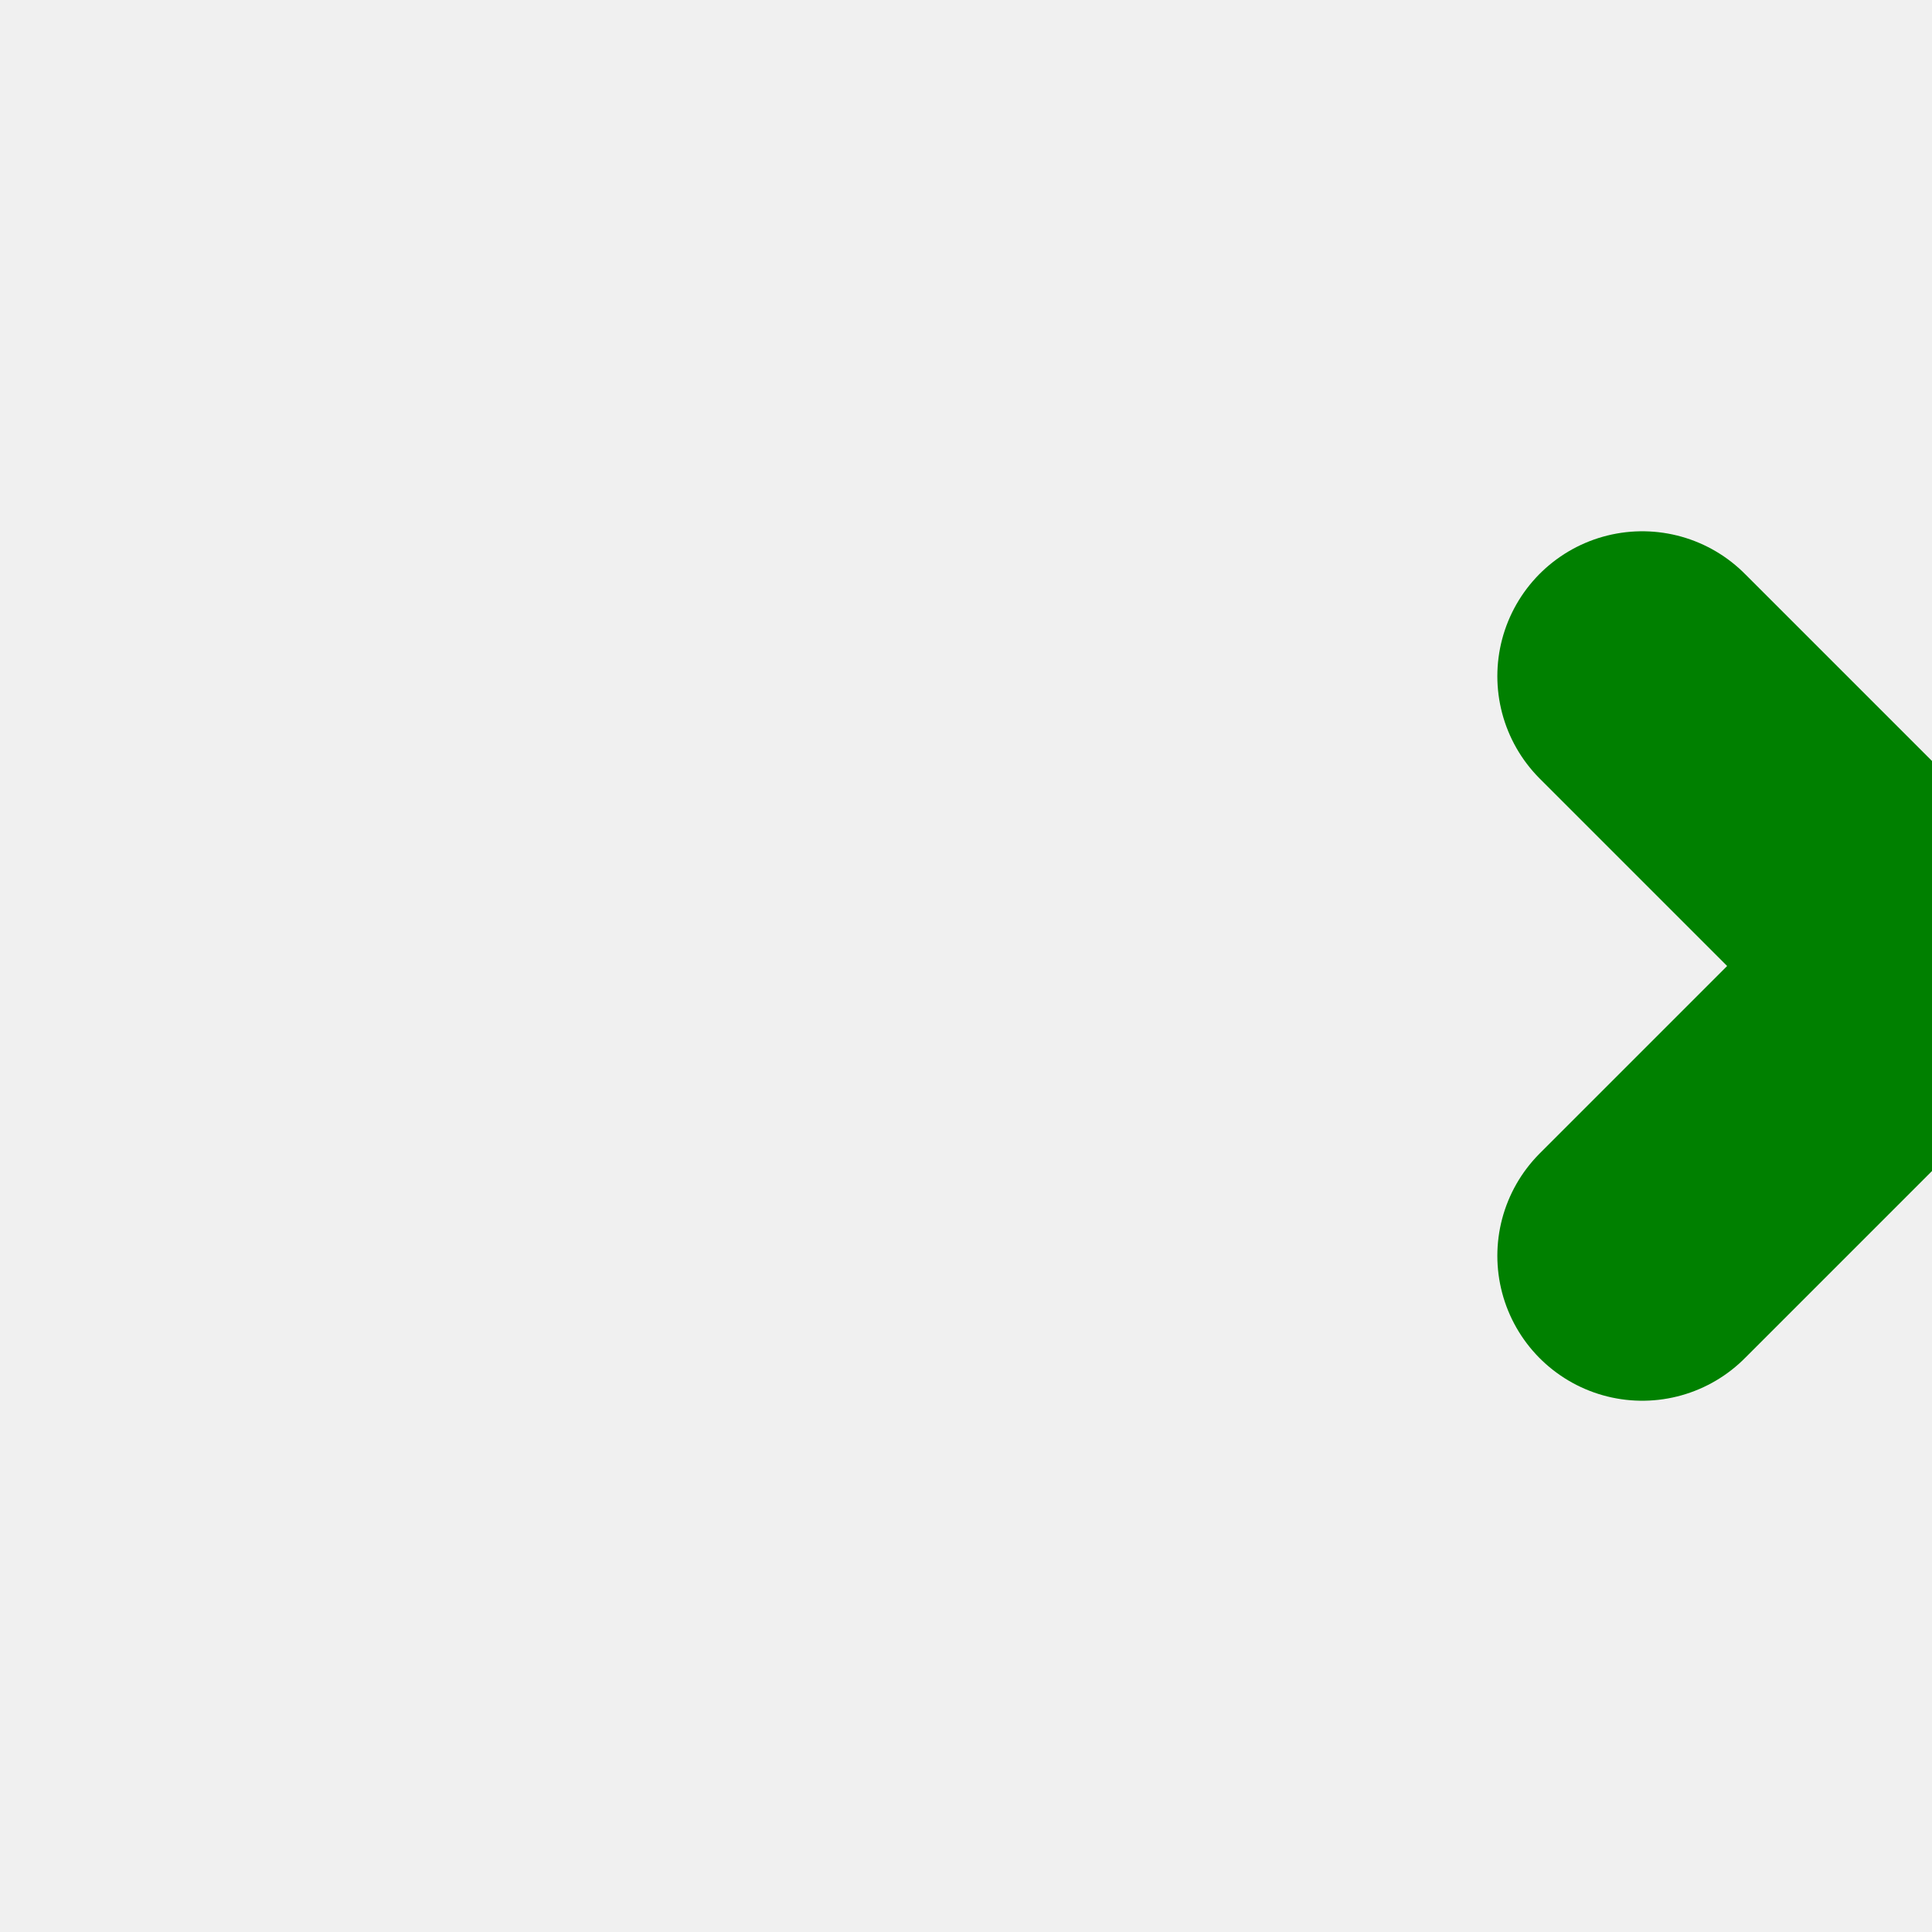
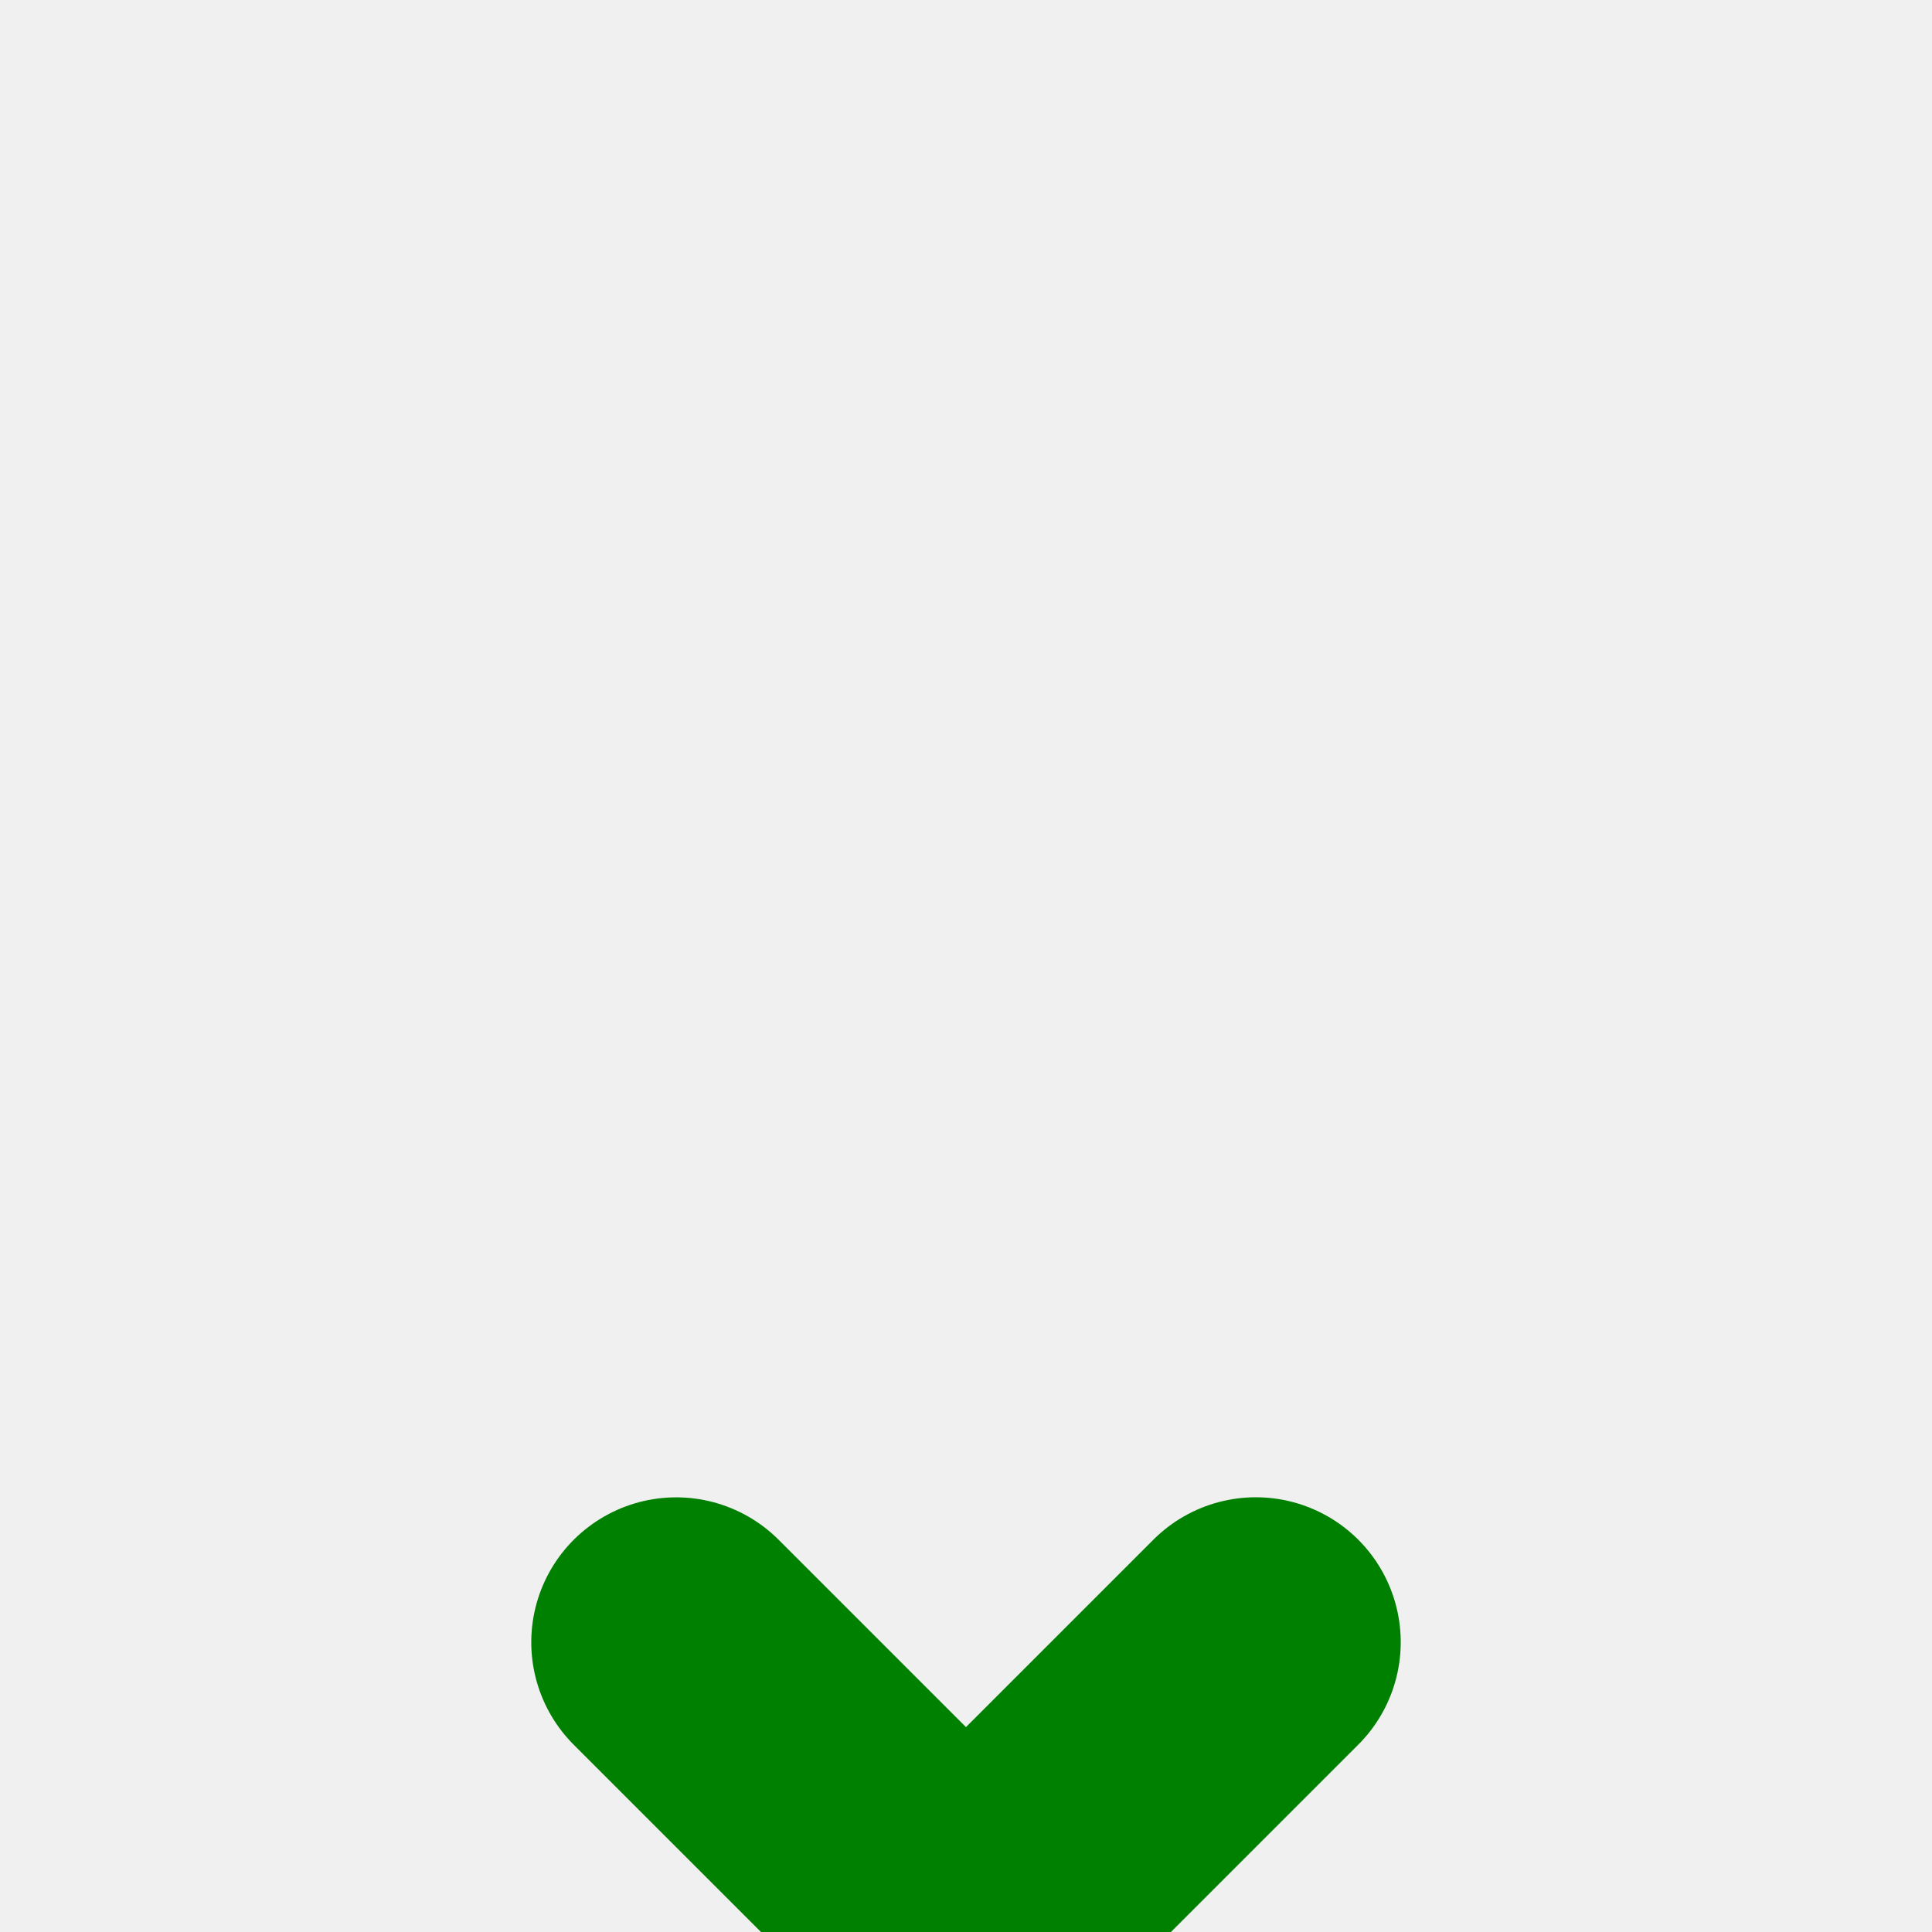
<svg xmlns="http://www.w3.org/2000/svg" xmlns:xlink="http://www.w3.org/1999/xlink" width="100" height="100" viewBox="0 0 26.458 26.458" version="1.1" id="svg8">
  <defs id="defs2">
-     <clipPath clipPathUnits="userSpaceOnUse" id="clipPath1176">
-       <rect y="-2.6458333e-06" x="0" height="26.458" width="26.458" id="rect1178" style="color:#000000;clip-rule:nonzero;display:inline;overflow:visible;visibility:visible;opacity:1;isolation:auto;mix-blend-mode:normal;color-interpolation:sRGB;color-interpolation-filters:linearRGB;solid-color:#000000;solid-opacity:1;fill:none;fill-opacity:1;fill-rule:nonzero;stroke:none;stroke-width:0.265;stroke-linecap:butt;stroke-linejoin:miter;stroke-miterlimit:4;stroke-dasharray:none;stroke-dashoffset:0;stroke-opacity:1;marker:none;marker-start:none;marker-mid:none;marker-end:none;color-rendering:auto;image-rendering:auto;shape-rendering:auto;text-rendering:auto;enable-background:accumulate" />
-     </clipPath>
    <clipPath clipPathUnits="userSpaceOnUse" id="clipPath1176-1">
      <rect y="-2.6458333e-06" x="0" height="26.458" width="26.458" id="rect1178-4" style="color:#000000;clip-rule:nonzero;display:inline;overflow:visible;visibility:visible;opacity:1;isolation:auto;mix-blend-mode:normal;color-interpolation:sRGB;color-interpolation-filters:linearRGB;solid-color:#000000;solid-opacity:1;fill:none;fill-opacity:1;fill-rule:nonzero;stroke:none;stroke-width:0.265;stroke-linecap:butt;stroke-linejoin:miter;stroke-miterlimit:4;stroke-dasharray:none;stroke-dashoffset:0;stroke-opacity:1;marker:none;marker-start:none;marker-mid:none;marker-end:none;color-rendering:auto;image-rendering:auto;shape-rendering:auto;text-rendering:auto;enable-background:accumulate" />
    </clipPath>
    <clipPath clipPathUnits="userSpaceOnUse" id="clipPath1221">
      <rect y="-2.6458333e-06" x="0" height="26.458" width="26.458" id="rect1219" style="color:#000000;clip-rule:nonzero;display:inline;overflow:visible;visibility:visible;opacity:1;isolation:auto;mix-blend-mode:normal;color-interpolation:sRGB;color-interpolation-filters:linearRGB;solid-color:#000000;solid-opacity:1;fill:none;fill-opacity:1;fill-rule:nonzero;stroke:none;stroke-width:0.265;stroke-linecap:butt;stroke-linejoin:miter;stroke-miterlimit:4;stroke-dasharray:none;stroke-dashoffset:0;stroke-opacity:1;marker:none;marker-start:none;marker-mid:none;marker-end:none;color-rendering:auto;image-rendering:auto;shape-rendering:auto;text-rendering:auto;enable-background:accumulate" />
    </clipPath>
    <clipPath clipPathUnits="userSpaceOnUse" id="clipPath1176-3">
      <rect y="-2.6458333e-06" x="0" height="26.458" width="26.458" id="rect1178-3" style="color:#000000;clip-rule:nonzero;display:inline;overflow:visible;visibility:visible;opacity:1;isolation:auto;mix-blend-mode:normal;color-interpolation:sRGB;color-interpolation-filters:linearRGB;solid-color:#000000;solid-opacity:1;fill:none;fill-opacity:1;fill-rule:nonzero;stroke:none;stroke-width:0.265;stroke-linecap:butt;stroke-linejoin:miter;stroke-miterlimit:4;stroke-dasharray:none;stroke-dashoffset:0;stroke-opacity:1;marker:none;marker-start:none;marker-mid:none;marker-end:none;color-rendering:auto;image-rendering:auto;shape-rendering:auto;text-rendering:auto;enable-background:accumulate" />
    </clipPath>
    <clipPath clipPathUnits="userSpaceOnUse" id="clipPath1255">
      <rect y="-2.6458333e-06" x="0" height="26.458" width="26.458" id="rect1253" style="color:#000000;clip-rule:nonzero;display:inline;overflow:visible;visibility:visible;opacity:1;isolation:auto;mix-blend-mode:normal;color-interpolation:sRGB;color-interpolation-filters:linearRGB;solid-color:#000000;solid-opacity:1;fill:none;fill-opacity:1;fill-rule:nonzero;stroke:none;stroke-width:0.265;stroke-linecap:butt;stroke-linejoin:miter;stroke-miterlimit:4;stroke-dasharray:none;stroke-dashoffset:0;stroke-opacity:1;marker:none;marker-start:none;marker-mid:none;marker-end:none;color-rendering:auto;image-rendering:auto;shape-rendering:auto;text-rendering:auto;enable-background:accumulate" />
    </clipPath>
    <clipPath clipPathUnits="userSpaceOnUse" id="clipPath1176-5">
      <rect y="-2.6458333e-06" x="0" height="26.458" width="26.458" id="rect1178-1" style="color:#000000;clip-rule:nonzero;display:inline;overflow:visible;visibility:visible;opacity:1;isolation:auto;mix-blend-mode:normal;color-interpolation:sRGB;color-interpolation-filters:linearRGB;solid-color:#000000;solid-opacity:1;fill:none;fill-opacity:1;fill-rule:nonzero;stroke:none;stroke-width:0.265;stroke-linecap:butt;stroke-linejoin:miter;stroke-miterlimit:4;stroke-dasharray:none;stroke-dashoffset:0;stroke-opacity:1;marker:none;marker-start:none;marker-mid:none;marker-end:none;color-rendering:auto;image-rendering:auto;shape-rendering:auto;text-rendering:auto;enable-background:accumulate" />
    </clipPath>
    <clipPath clipPathUnits="userSpaceOnUse" id="clipPath1287">
      <rect y="-2.6458333e-06" x="0" height="26.458" width="26.458" id="rect1285" style="color:#000000;clip-rule:nonzero;display:inline;overflow:visible;visibility:visible;opacity:1;isolation:auto;mix-blend-mode:normal;color-interpolation:sRGB;color-interpolation-filters:linearRGB;solid-color:#000000;solid-opacity:1;fill:none;fill-opacity:1;fill-rule:nonzero;stroke:none;stroke-width:0.265;stroke-linecap:butt;stroke-linejoin:miter;stroke-miterlimit:4;stroke-dasharray:none;stroke-dashoffset:0;stroke-opacity:1;marker:none;marker-start:none;marker-mid:none;marker-end:none;color-rendering:auto;image-rendering:auto;shape-rendering:auto;text-rendering:auto;enable-background:accumulate" />
    </clipPath>
  </defs>
  <g id="layer1" transform="translate(0,-270.5417)" style="display:none">
    <g id="g6050">
      <rect y="270.542" x="0" height="26.458" width="26.458" id="rect12" style="color:#000000;clip-rule:nonzero;display:inline;overflow:visible;visibility:visible;opacity:1;isolation:auto;mix-blend-mode:normal;color-interpolation:sRGB;color-interpolation-filters:linearRGB;solid-color:#000000;solid-opacity:1;fill:#808080;fill-opacity:1;fill-rule:nonzero;stroke:none;stroke-width:0.265;stroke-linecap:butt;stroke-linejoin:miter;stroke-miterlimit:4;stroke-dasharray:none;stroke-dashoffset:0;stroke-opacity:1;marker:none;marker-start:none;marker-mid:none;marker-end:none;color-rendering:auto;image-rendering:auto;shape-rendering:auto;text-rendering:auto;enable-background:accumulate" />
    </g>
  </g>
  <g id="layer8" style="display:none">
    <g id="g6201">
      <use transform="translate(0,-270.5417)" style="display:inline" x="0" y="0" xlink:href="#g6050" id="use1104" width="100%" height="100%" />
      <rect y="-2.6458333e-06" x="0" height="26.458" width="26.458" id="rect12-0" style="color:#000000;clip-rule:nonzero;display:inline;overflow:visible;visibility:visible;opacity:1;isolation:auto;mix-blend-mode:normal;color-interpolation:sRGB;color-interpolation-filters:linearRGB;solid-color:#000000;solid-opacity:1;fill:none;fill-opacity:1;fill-rule:nonzero;stroke:none;stroke-width:0.265;stroke-linecap:butt;stroke-linejoin:miter;stroke-miterlimit:4;stroke-dasharray:none;stroke-dashoffset:0;stroke-opacity:1;marker:none;marker-start:none;marker-mid:none;marker-end:none;color-rendering:auto;image-rendering:auto;shape-rendering:auto;text-rendering:auto;enable-background:accumulate" />
      <ellipse style="color:#000000;clip-rule:nonzero;display:inline;overflow:visible;visibility:visible;opacity:1;isolation:auto;mix-blend-mode:normal;color-interpolation:sRGB;color-interpolation-filters:linearRGB;solid-color:#000000;solid-opacity:1;fill:#ffffff;fill-opacity:1;fill-rule:nonzero;stroke:#000000;stroke-width:1.058;stroke-linecap:square;stroke-linejoin:miter;stroke-miterlimit:4;stroke-dasharray:none;stroke-dashoffset:0;stroke-opacity:1;marker:none;color-rendering:auto;image-rendering:auto;shape-rendering:auto;text-rendering:auto;enable-background:accumulate" id="path6204" cx="13.229" cy="13.229" rx="10.583" ry="10.583" />
    </g>
  </g>
  <g id="layer9" style="display:none">
    <g style="display:inline" id="g6201-9">
      <use transform="translate(0,-270.5417)" style="display:inline" x="0" y="0" xlink:href="#g6050" id="use1104-3" width="100%" height="100%" />
      <rect y="-2.6458333e-06" x="0" height="26.458" width="26.458" id="rect12-0-1" style="color:#000000;clip-rule:nonzero;display:inline;overflow:visible;visibility:visible;opacity:1;isolation:auto;mix-blend-mode:normal;color-interpolation:sRGB;color-interpolation-filters:linearRGB;solid-color:#000000;solid-opacity:1;fill:none;fill-opacity:1;fill-rule:nonzero;stroke:none;stroke-width:0.265;stroke-linecap:butt;stroke-linejoin:miter;stroke-miterlimit:4;stroke-dasharray:none;stroke-dashoffset:0;stroke-opacity:1;marker:none;marker-start:none;marker-mid:none;marker-end:none;color-rendering:auto;image-rendering:auto;shape-rendering:auto;text-rendering:auto;enable-background:accumulate" />
      <ellipse style="color:#000000;clip-rule:nonzero;display:inline;overflow:visible;visibility:visible;opacity:1;isolation:auto;mix-blend-mode:normal;color-interpolation:sRGB;color-interpolation-filters:linearRGB;solid-color:#000000;solid-opacity:1;fill:#000000;fill-opacity:1;fill-rule:nonzero;stroke:#000000;stroke-width:1.058;stroke-linecap:square;stroke-linejoin:miter;stroke-miterlimit:4;stroke-dasharray:none;stroke-dashoffset:0;stroke-opacity:1;marker:none;color-rendering:auto;image-rendering:auto;shape-rendering:auto;text-rendering:auto;enable-background:accumulate" id="path6204-6" cx="13.229" cy="13.229" rx="10.583" ry="10.583" />
    </g>
  </g>
  <g id="layer17" style="display:none">
    <g style="display:inline" id="g6201-9-9">
      <rect y="-2.6458333e-06" x="7.191162e-07" height="26.458" width="26.458" id="rect12-0-1-6" style="color:#000000;clip-rule:nonzero;display:inline;overflow:visible;visibility:visible;opacity:1;isolation:auto;mix-blend-mode:normal;color-interpolation:sRGB;color-interpolation-filters:linearRGB;solid-color:#000000;solid-opacity:1;fill:none;fill-opacity:1;fill-rule:nonzero;stroke:none;stroke-width:0.265;stroke-linecap:butt;stroke-linejoin:miter;stroke-miterlimit:4;stroke-dasharray:none;stroke-dashoffset:0;stroke-opacity:1;marker:none;marker-start:none;marker-mid:none;marker-end:none;color-rendering:auto;image-rendering:auto;shape-rendering:auto;text-rendering:auto;enable-background:accumulate" />
      <text xml:space="preserve" style="font-style:normal;font-variant:normal;font-weight:900;font-stretch:normal;font-size:12px;line-height:0%;font-family:'Noto Sans CJK JP';-inkscape-font-specification:'Noto Sans CJK JP, Heavy';text-align:center;letter-spacing:0px;word-spacing:0px;writing-mode:lr-tb;text-anchor:middle;display:inline;fill:#000000;fill-opacity:1;stroke:none;stroke-width:1px;stroke-linecap:butt;stroke-linejoin:miter;stroke-opacity:1" x="13.234" y="23.072" id="text6077-0">
        <tspan id="tspan6079-1" x="13.234" y="23.072" style="font-size:26.458px;line-height:1.25;fill:#000000;stroke-width:1px">?</tspan>
      </text>
    </g>
  </g>
-   <g id="layer16" style="display:none">
-     <g style="display:inline" id="g6201-8-1-0-6">
-       <use style="display:inline" x="0" y="0" xlink:href="#g6201-8" id="use981-8-4" width="100%" height="100%" transform="rotate(-90,13.22917,13.22917)" />
-     </g>
-   </g>
-   <g id="layer15" style="display:none">
-     <g style="display:inline" id="g6201-8-1-0">
-       <use style="display:inline" x="0" y="0" xlink:href="#g6201-8" id="use981-8" width="100%" height="100%" transform="rotate(180,13.22917,13.22917)" />
-     </g>
-   </g>
  <g id="layer14" style="display:none">
    <g style="display:inline" id="g6201-8-1">
-       <use style="display:inline" x="0" y="0" xlink:href="#g6201-8" id="use981" width="100%" height="100%" transform="rotate(90,13.22917,13.22917)" />
+       <g style="display:inline" id="g6201-8-6" transform="matrix(0,1,1,0,3.5343422e-7,-1e-6)">
+         <rect y="-2.6458333e-06" x="0" height="52.917" width="52.917" id="rect12-0-60-2" style="color:#000000;clip-rule:nonzero;display:inline;overflow:visible;visibility:visible;opacity:1;isolation:auto;mix-blend-mode:normal;color-interpolation:sRGB;color-interpolation-filters:linearRGB;solid-color:#000000;solid-opacity:1;fill:none;fill-opacity:1;fill-rule:nonzero;stroke:none;stroke-width:0.265;stroke-linecap:butt;stroke-linejoin:miter;stroke-miterlimit:4;stroke-dasharray:none;stroke-dashoffset:0;stroke-opacity:1;marker:none;marker-start:none;marker-mid:none;marker-end:none;color-rendering:auto;image-rendering:auto;shape-rendering:auto;text-rendering:auto;enable-background:accumulate" />
+         <path id="path979-3" d="M 13.229,13.229 H 39.687" style="display:inline;opacity:1;vector-effect:none;fill:#ffffff;fill-opacity:1;fill-rule:evenodd;stroke:#008000;stroke-width:3.969;stroke-linecap:round;stroke-linejoin:round;stroke-miterlimit:4;stroke-dasharray:none;stroke-dashoffset:0;stroke-opacity:1;marker:none" />
+       </g>
    </g>
  </g>
  <g id="layer13" style="display:none">
    <g style="display:inline" id="g6201-8">
-       <rect y="-2.6458333e-06" x="0" height="26.458" width="26.458" id="rect12-0-60" style="color:#000000;clip-rule:nonzero;display:inline;overflow:visible;visibility:visible;opacity:1;isolation:auto;mix-blend-mode:normal;color-interpolation:sRGB;color-interpolation-filters:linearRGB;solid-color:#000000;solid-opacity:1;fill:none;fill-opacity:1;fill-rule:nonzero;stroke:none;stroke-width:0.265;stroke-linecap:butt;stroke-linejoin:miter;stroke-miterlimit:4;stroke-dasharray:none;stroke-dashoffset:0;stroke-opacity:1;marker:none;marker-start:none;marker-mid:none;marker-end:none;color-rendering:auto;image-rendering:auto;shape-rendering:auto;text-rendering:auto;enable-background:accumulate" />
-       <path style="display:inline;opacity:1;vector-effect:none;fill:#ffffff;fill-opacity:1;fill-rule:evenodd;stroke:#008000;stroke-width:3.969;stroke-linecap:butt;stroke-linejoin:miter;stroke-miterlimit:4;stroke-dasharray:none;stroke-dashoffset:0;stroke-opacity:1;marker:none" d="M 13.229,13.229 H 26.458" id="path110" />
-       <path id="path979" d="m 13.229,13.229 h 1e-6" style="display:inline;opacity:1;vector-effect:none;fill:#ffffff;fill-opacity:1;fill-rule:evenodd;stroke:#008000;stroke-width:3.969;stroke-linecap:round;stroke-linejoin:round;stroke-miterlimit:4;stroke-dasharray:none;stroke-dashoffset:0;stroke-opacity:1;marker:none" />
+       <rect y="-2.6458333e-06" x="0" height="52.917" width="52.917" id="rect12-0-60" style="color:#000000;clip-rule:nonzero;display:inline;overflow:visible;visibility:visible;opacity:1;isolation:auto;mix-blend-mode:normal;color-interpolation:sRGB;color-interpolation-filters:linearRGB;solid-color:#000000;solid-opacity:1;fill:none;fill-opacity:1;fill-rule:nonzero;stroke:none;stroke-width:0.265;stroke-linecap:butt;stroke-linejoin:miter;stroke-miterlimit:4;stroke-dasharray:none;stroke-dashoffset:0;stroke-opacity:1;marker:none;marker-start:none;marker-mid:none;marker-end:none;color-rendering:auto;image-rendering:auto;shape-rendering:auto;text-rendering:auto;enable-background:accumulate" />
+       <path id="path979" d="M 13.229,13.229 H 39.687" style="display:inline;opacity:1;vector-effect:none;fill:#ffffff;fill-opacity:1;fill-rule:evenodd;stroke:#008000;stroke-width:3.969;stroke-linecap:round;stroke-linejoin:round;stroke-miterlimit:4;stroke-dasharray:none;stroke-dashoffset:0;stroke-opacity:1;marker:none" />
    </g>
  </g>
-   <g id="layer21" style="display:none">
-     <g id="g1239-3-7">
-       <use height="100%" width="100%" id="use1207-5-3" xlink:href="#g6201-8-9" y="0" x="0" transform="rotate(-90,13.22917,13.22917)" />
+   <g id="layer19" style="display:inline">
+     <g id="g1239">
+       <use height="100%" width="100%" id="use1207" xlink:href="#g6201-8-9" y="0" x="0" transform="matrix(0,1,1,0,-4.5e-7,5.4999999e-7)" />
    </g>
  </g>
-   <g id="layer20" style="display:none">
-     <g id="g1239-3">
-       <use height="100%" width="100%" id="use1207-5" xlink:href="#g6201-8-9" y="0" x="0" transform="rotate(180,13.22917,13.22917)" />
+   <g id="layer18" style="display:none">
+     <g style="display:inline" id="g6201-8-9" clip-path="none">
+       <path style="display:inline;opacity:1;vector-effect:none;fill:none;fill-opacity:1;fill-rule:evenodd;stroke:#008000;stroke-width:3.969;stroke-linecap:round;stroke-linejoin:miter;stroke-miterlimit:4;stroke-dasharray:none;stroke-dashoffset:0;stroke-opacity:1;marker:none" d="m 22.49,9.26 7.938,7.938" id="path110-6" />
+       <rect y="-2.6458333e-06" x="0" height="52.917" width="52.917" id="rect12-0-60-9" style="color:#000000;clip-rule:nonzero;display:inline;overflow:visible;visibility:visible;opacity:1;isolation:auto;mix-blend-mode:normal;color-interpolation:sRGB;color-interpolation-filters:linearRGB;solid-color:#000000;solid-opacity:1;fill:none;fill-opacity:1;fill-rule:nonzero;stroke:none;stroke-width:0.265;stroke-linecap:butt;stroke-linejoin:miter;stroke-miterlimit:4;stroke-dasharray:none;stroke-dashoffset:0;stroke-opacity:1;marker:none;marker-start:none;marker-mid:none;marker-end:none;color-rendering:auto;image-rendering:auto;shape-rendering:auto;text-rendering:auto;enable-background:accumulate" />
+       <path id="path139" d="m 30.427,9.26 -7.938,7.938" style="display:inline;opacity:1;vector-effect:none;fill:none;fill-opacity:1;fill-rule:evenodd;stroke:#008000;stroke-width:3.969;stroke-linecap:round;stroke-linejoin:miter;stroke-miterlimit:4;stroke-dasharray:none;stroke-dashoffset:0;stroke-opacity:1;marker:none" />
    </g>
-   </g>
-   <g id="layer19" style="display:none">
-     <g id="g1239">
-       <use height="100%" width="100%" id="use1207" xlink:href="#g6201-8-9" y="0" x="0" transform="rotate(90,13.22917,13.22917)" />
-     </g>
-   </g>
-   <g id="layer18" style="display:inline">
-     <g style="display:inline" id="g6201-8-9" clip-path="url(#clipPath1176)">
-       <rect y="-2.6458333e-06" x="0" height="26.458" width="26.458" id="rect12-0-60-5" style="color:#000000;clip-rule:nonzero;display:inline;overflow:visible;visibility:visible;opacity:1;isolation:auto;mix-blend-mode:normal;color-interpolation:sRGB;color-interpolation-filters:linearRGB;solid-color:#000000;solid-opacity:1;fill:none;fill-opacity:1;fill-rule:nonzero;stroke:none;stroke-width:0.265;stroke-linecap:butt;stroke-linejoin:miter;stroke-miterlimit:4;stroke-dasharray:none;stroke-dashoffset:0;stroke-opacity:1;marker:none;marker-start:none;marker-mid:none;marker-end:none;color-rendering:auto;image-rendering:auto;shape-rendering:auto;text-rendering:auto;enable-background:accumulate" />
-       <path style="display:inline;opacity:1;vector-effect:none;fill:none;fill-opacity:1;fill-rule:evenodd;stroke:#008000;stroke-width:3.969;stroke-linecap:round;stroke-linejoin:miter;stroke-miterlimit:4;stroke-dasharray:none;stroke-dashoffset:0;stroke-opacity:1;marker:none" d="m 22.49,9.26 3.969,3.969 -3.969,3.969" id="path110-6" />
-     </g>
+     <rect style="color:#000000;clip-rule:nonzero;display:inline;overflow:visible;visibility:visible;opacity:1;isolation:auto;mix-blend-mode:normal;color-interpolation:sRGB;color-interpolation-filters:linearRGB;solid-color:#000000;solid-opacity:1;fill:none;fill-opacity:1;fill-rule:nonzero;stroke:none;stroke-width:0.265;stroke-linecap:butt;stroke-linejoin:miter;stroke-miterlimit:4;stroke-dasharray:none;stroke-dashoffset:0;stroke-opacity:1;marker:none;marker-start:none;marker-mid:none;marker-end:none;color-rendering:auto;image-rendering:auto;shape-rendering:auto;text-rendering:auto;enable-background:accumulate" id="rect1178" width="26.458" height="26.458" x="0" y="-2.6458333e-06" />
  </g>
  <g id="layer10" style="display:none">
    <g transform="translate(0,-270.5417)" style="display:inline" id="g6050-7">
      <rect y="270.542" x="0" height="26.458" width="26.458" id="rect12-8" style="color:#000000;clip-rule:nonzero;display:inline;overflow:visible;visibility:visible;opacity:0.6;isolation:auto;mix-blend-mode:normal;color-interpolation:sRGB;color-interpolation-filters:linearRGB;solid-color:#000000;solid-opacity:1;fill:#000000;fill-opacity:1;fill-rule:nonzero;stroke:none;stroke-width:0.265;stroke-linecap:butt;stroke-linejoin:miter;stroke-miterlimit:4;stroke-dasharray:none;stroke-dashoffset:0;stroke-opacity:1;marker:none;marker-start:none;marker-mid:none;marker-end:none;color-rendering:auto;image-rendering:auto;shape-rendering:auto;text-rendering:auto;enable-background:accumulate" />
    </g>
  </g>
  <g id="layer11" style="display:none">
    <g transform="translate(0,-270.5417)" style="display:inline" id="g6050-7-2">
      <rect y="270.542" x="0" height="26.458" width="26.458" id="rect12-8-0" style="color:#000000;clip-rule:nonzero;display:inline;overflow:visible;visibility:visible;opacity:0.3;isolation:auto;mix-blend-mode:normal;color-interpolation:sRGB;color-interpolation-filters:linearRGB;solid-color:#000000;solid-opacity:1;fill:#ff0000;fill-opacity:1;fill-rule:nonzero;stroke:none;stroke-width:0.265;stroke-linecap:butt;stroke-linejoin:miter;stroke-miterlimit:4;stroke-dasharray:none;stroke-dashoffset:0;stroke-opacity:1;marker:none;marker-start:none;marker-mid:none;marker-end:none;color-rendering:auto;image-rendering:auto;shape-rendering:auto;text-rendering:auto;enable-background:accumulate" />
    </g>
  </g>
</svg>
